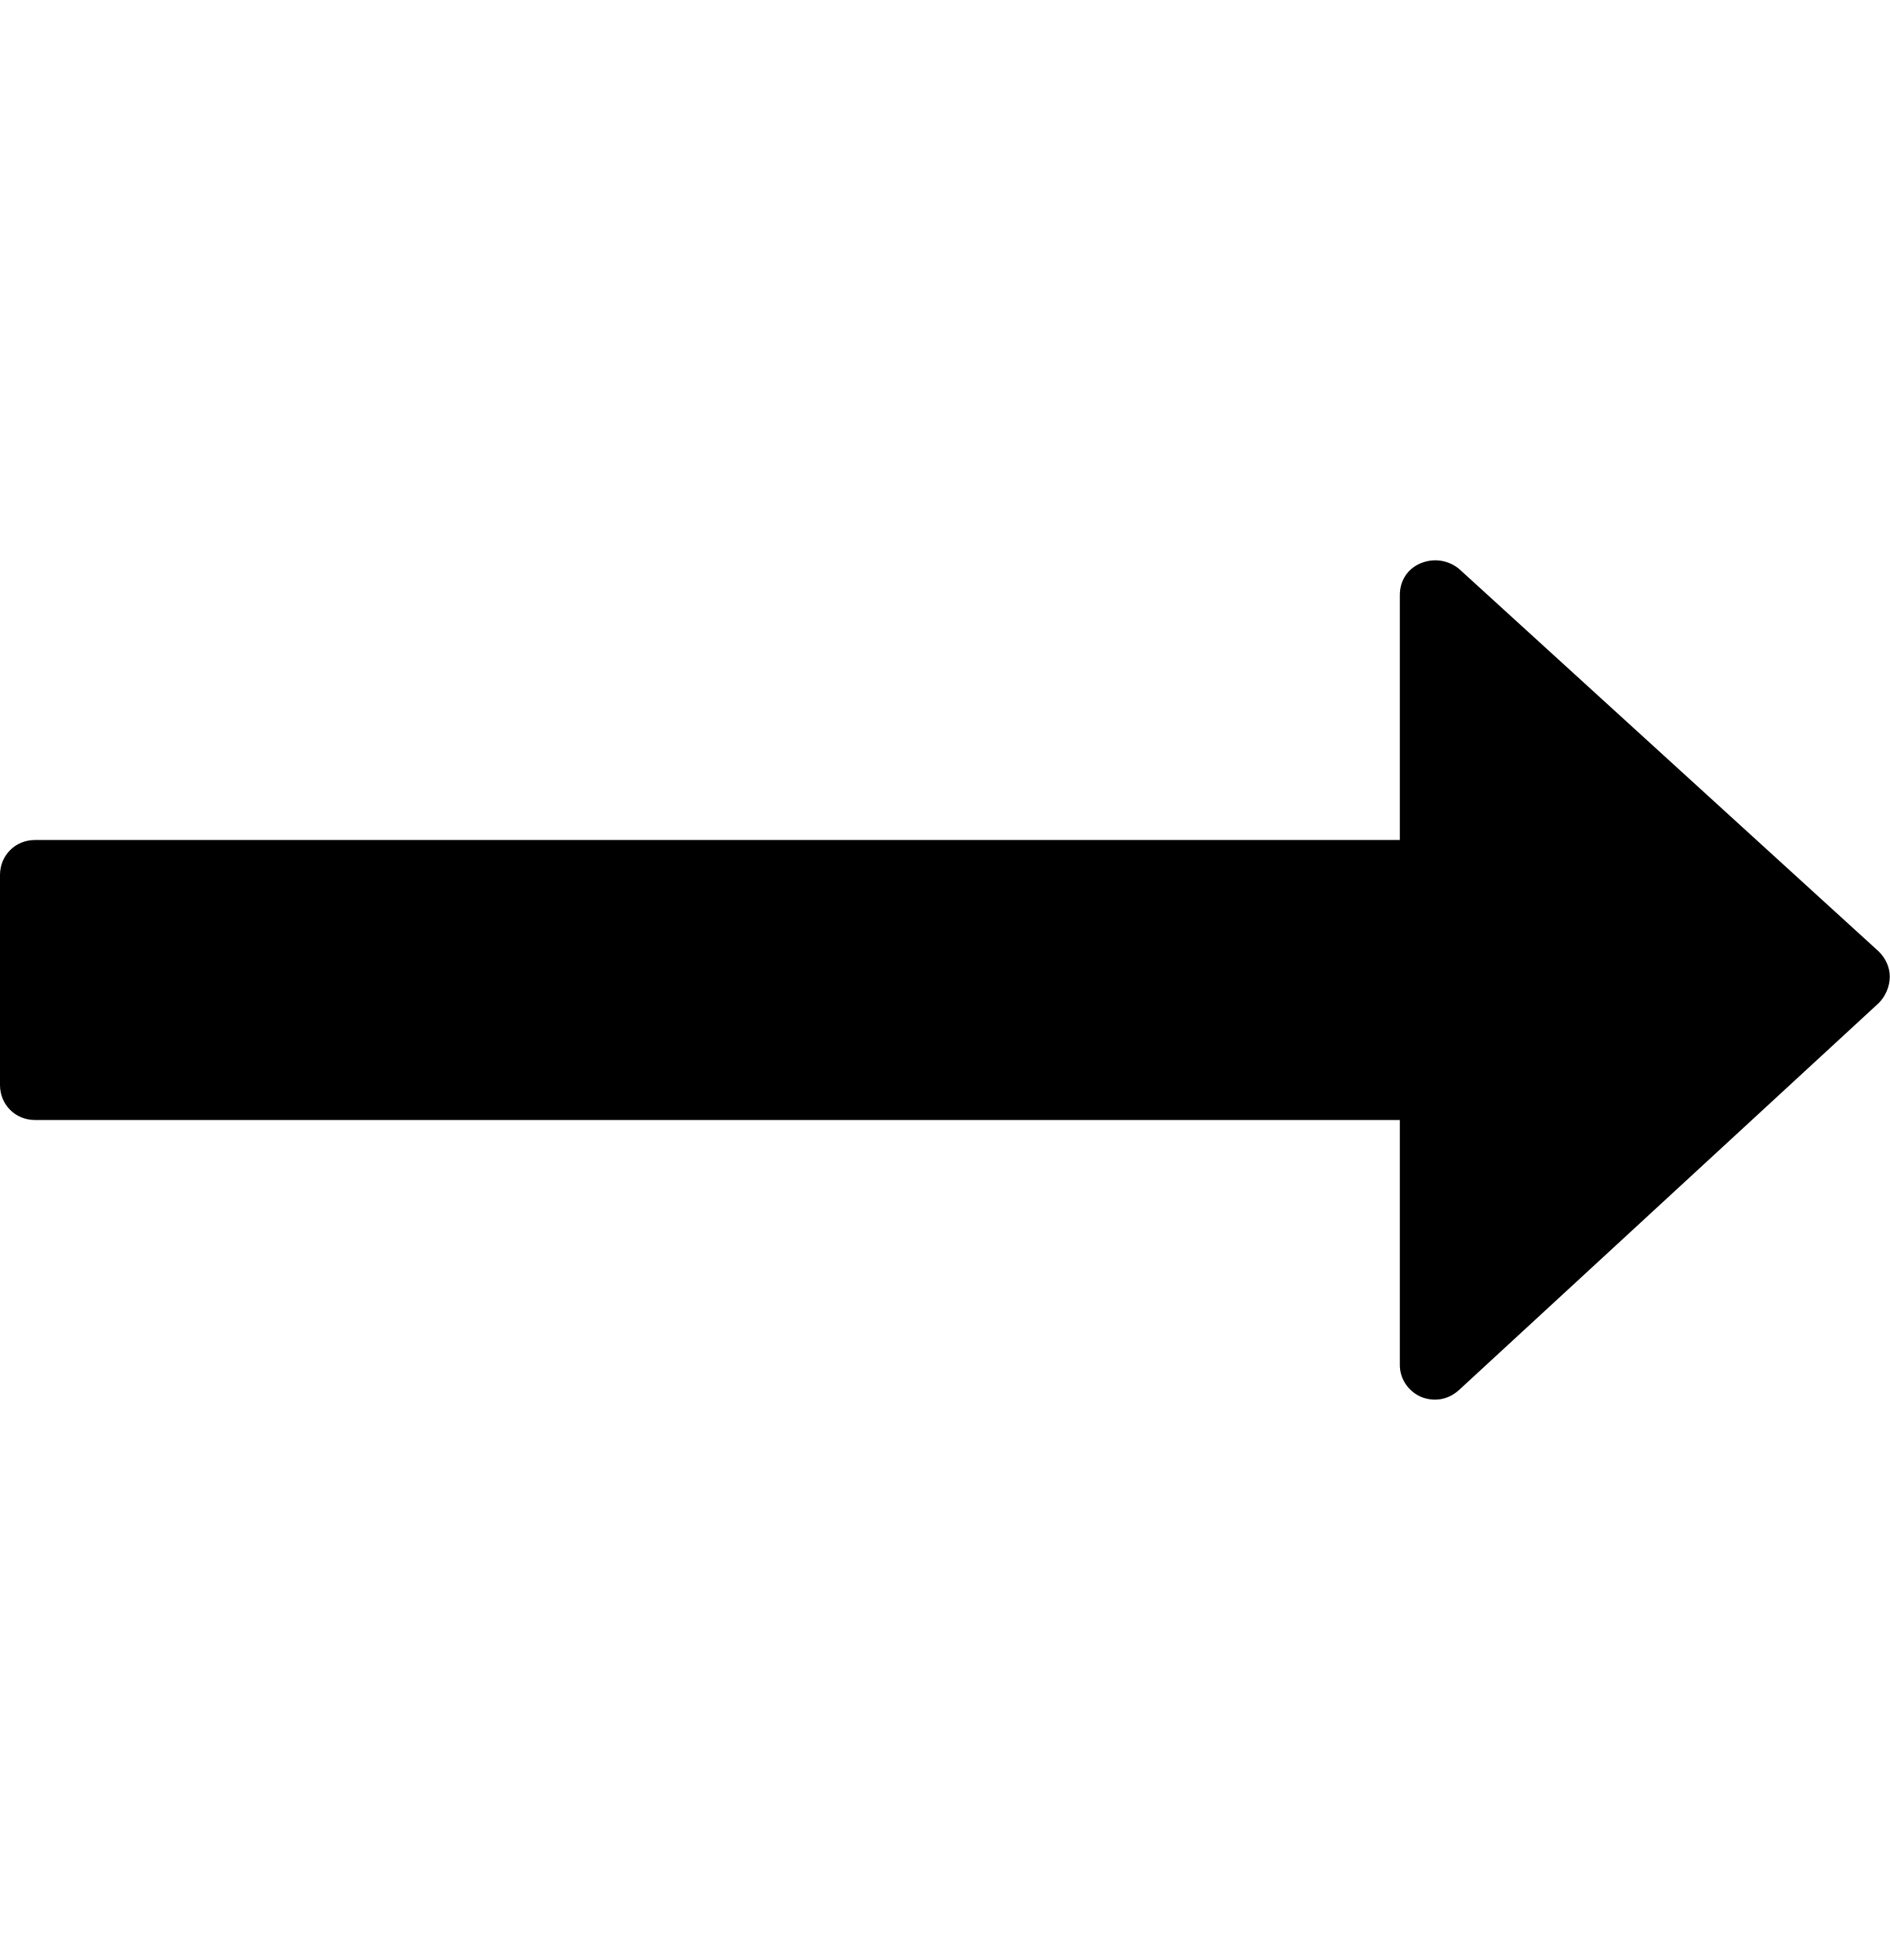
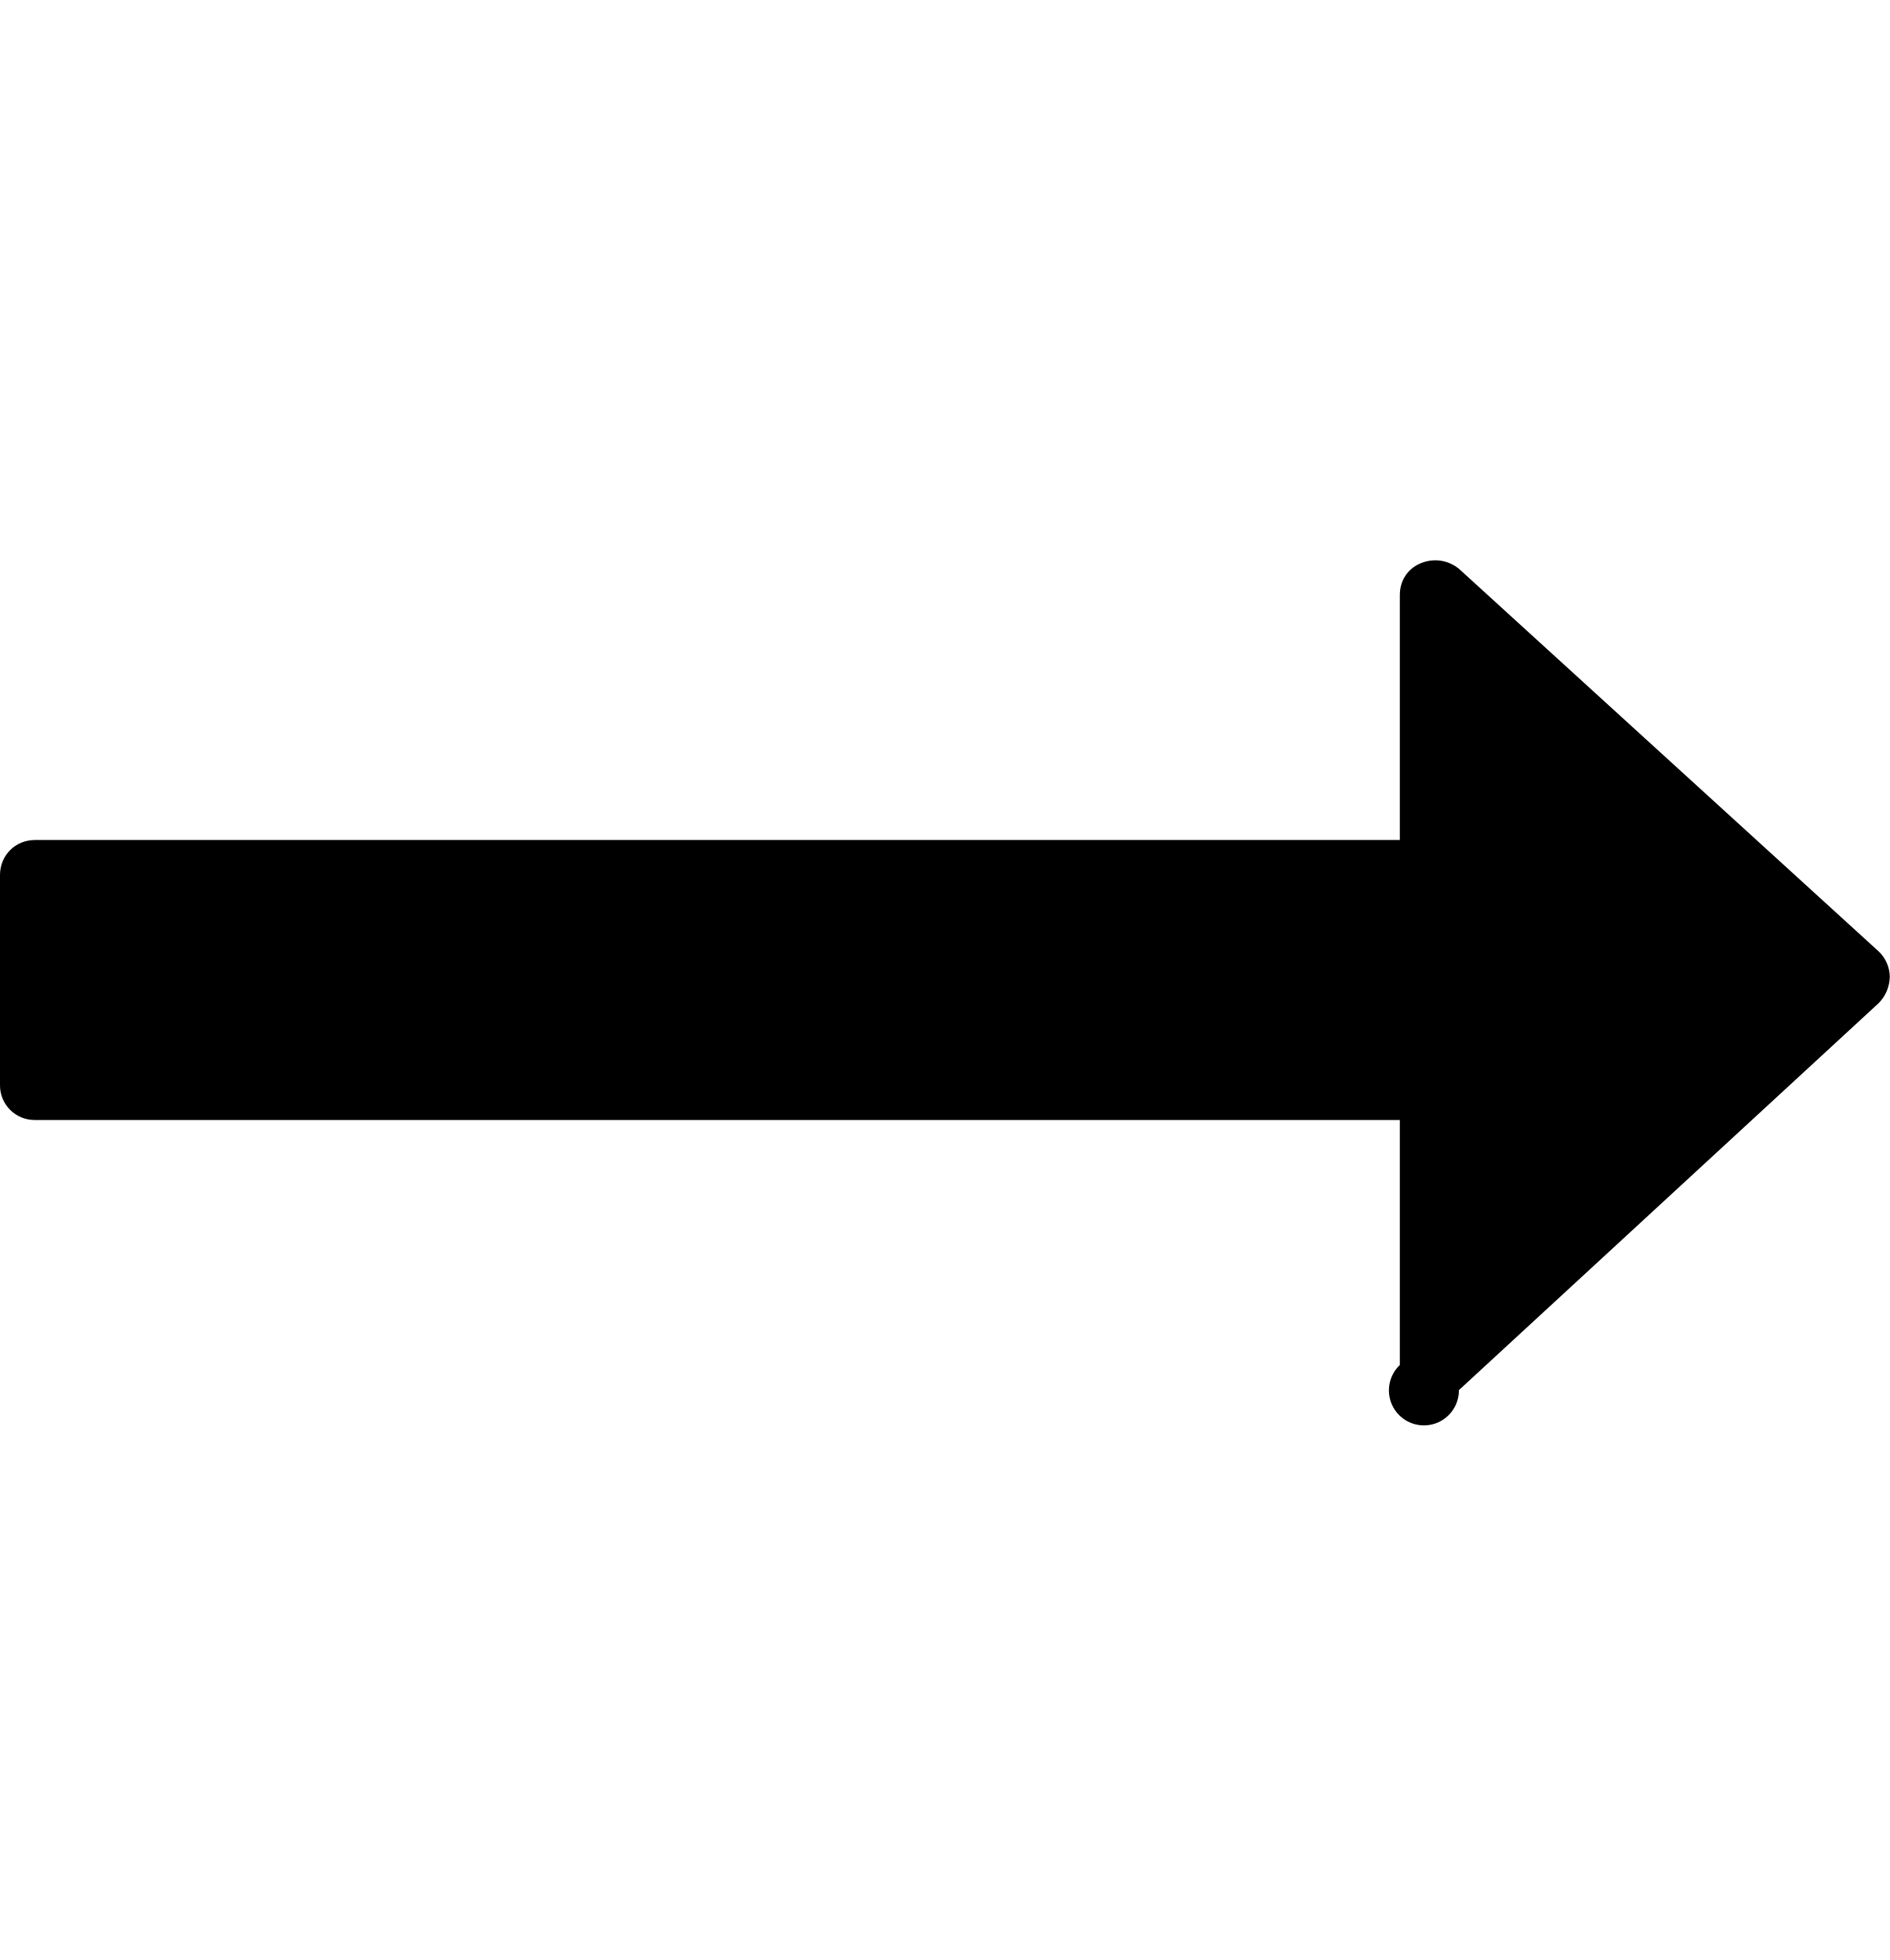
- <svg xmlns="http://www.w3.org/2000/svg" version="1.1" width="27" height="28" viewBox="0 0 27 28">
-   <path d="M27 13.953c0 0.141-0.063 0.281-0.156 0.375l-6 5.531c-0.156 0.141-0.359 0.172-0.547 0.094-0.172-0.078-0.297-0.25-0.297-0.453v-3.5h-19.5c-0.281 0-0.5-0.219-0.5-0.5v-3c0-0.281 0.219-0.5 0.5-0.5h19.5v-3.5c0-0.203 0.109-0.375 0.297-0.453s0.391-0.047 0.547 0.078l6 5.469c0.094 0.094 0.156 0.219 0.156 0.359v0z" />
+ <svg xmlns="http://www.w3.org/2000/svg" viewBox="0 0 27 28">
+   <path d="M27 13.953a.549.549 0 0 1-.156.375l-6 5.531A.5.5 0 1 1 20 19.5V16H.5a.494.494 0 0 1-.5-.5v-3c0-.281.219-.5.5-.5H20V8.5c0-.203.109-.375.297-.453s.391-.047.547.078l6 5.469a.508.508 0 0 1 .156.359z" />
</svg>
